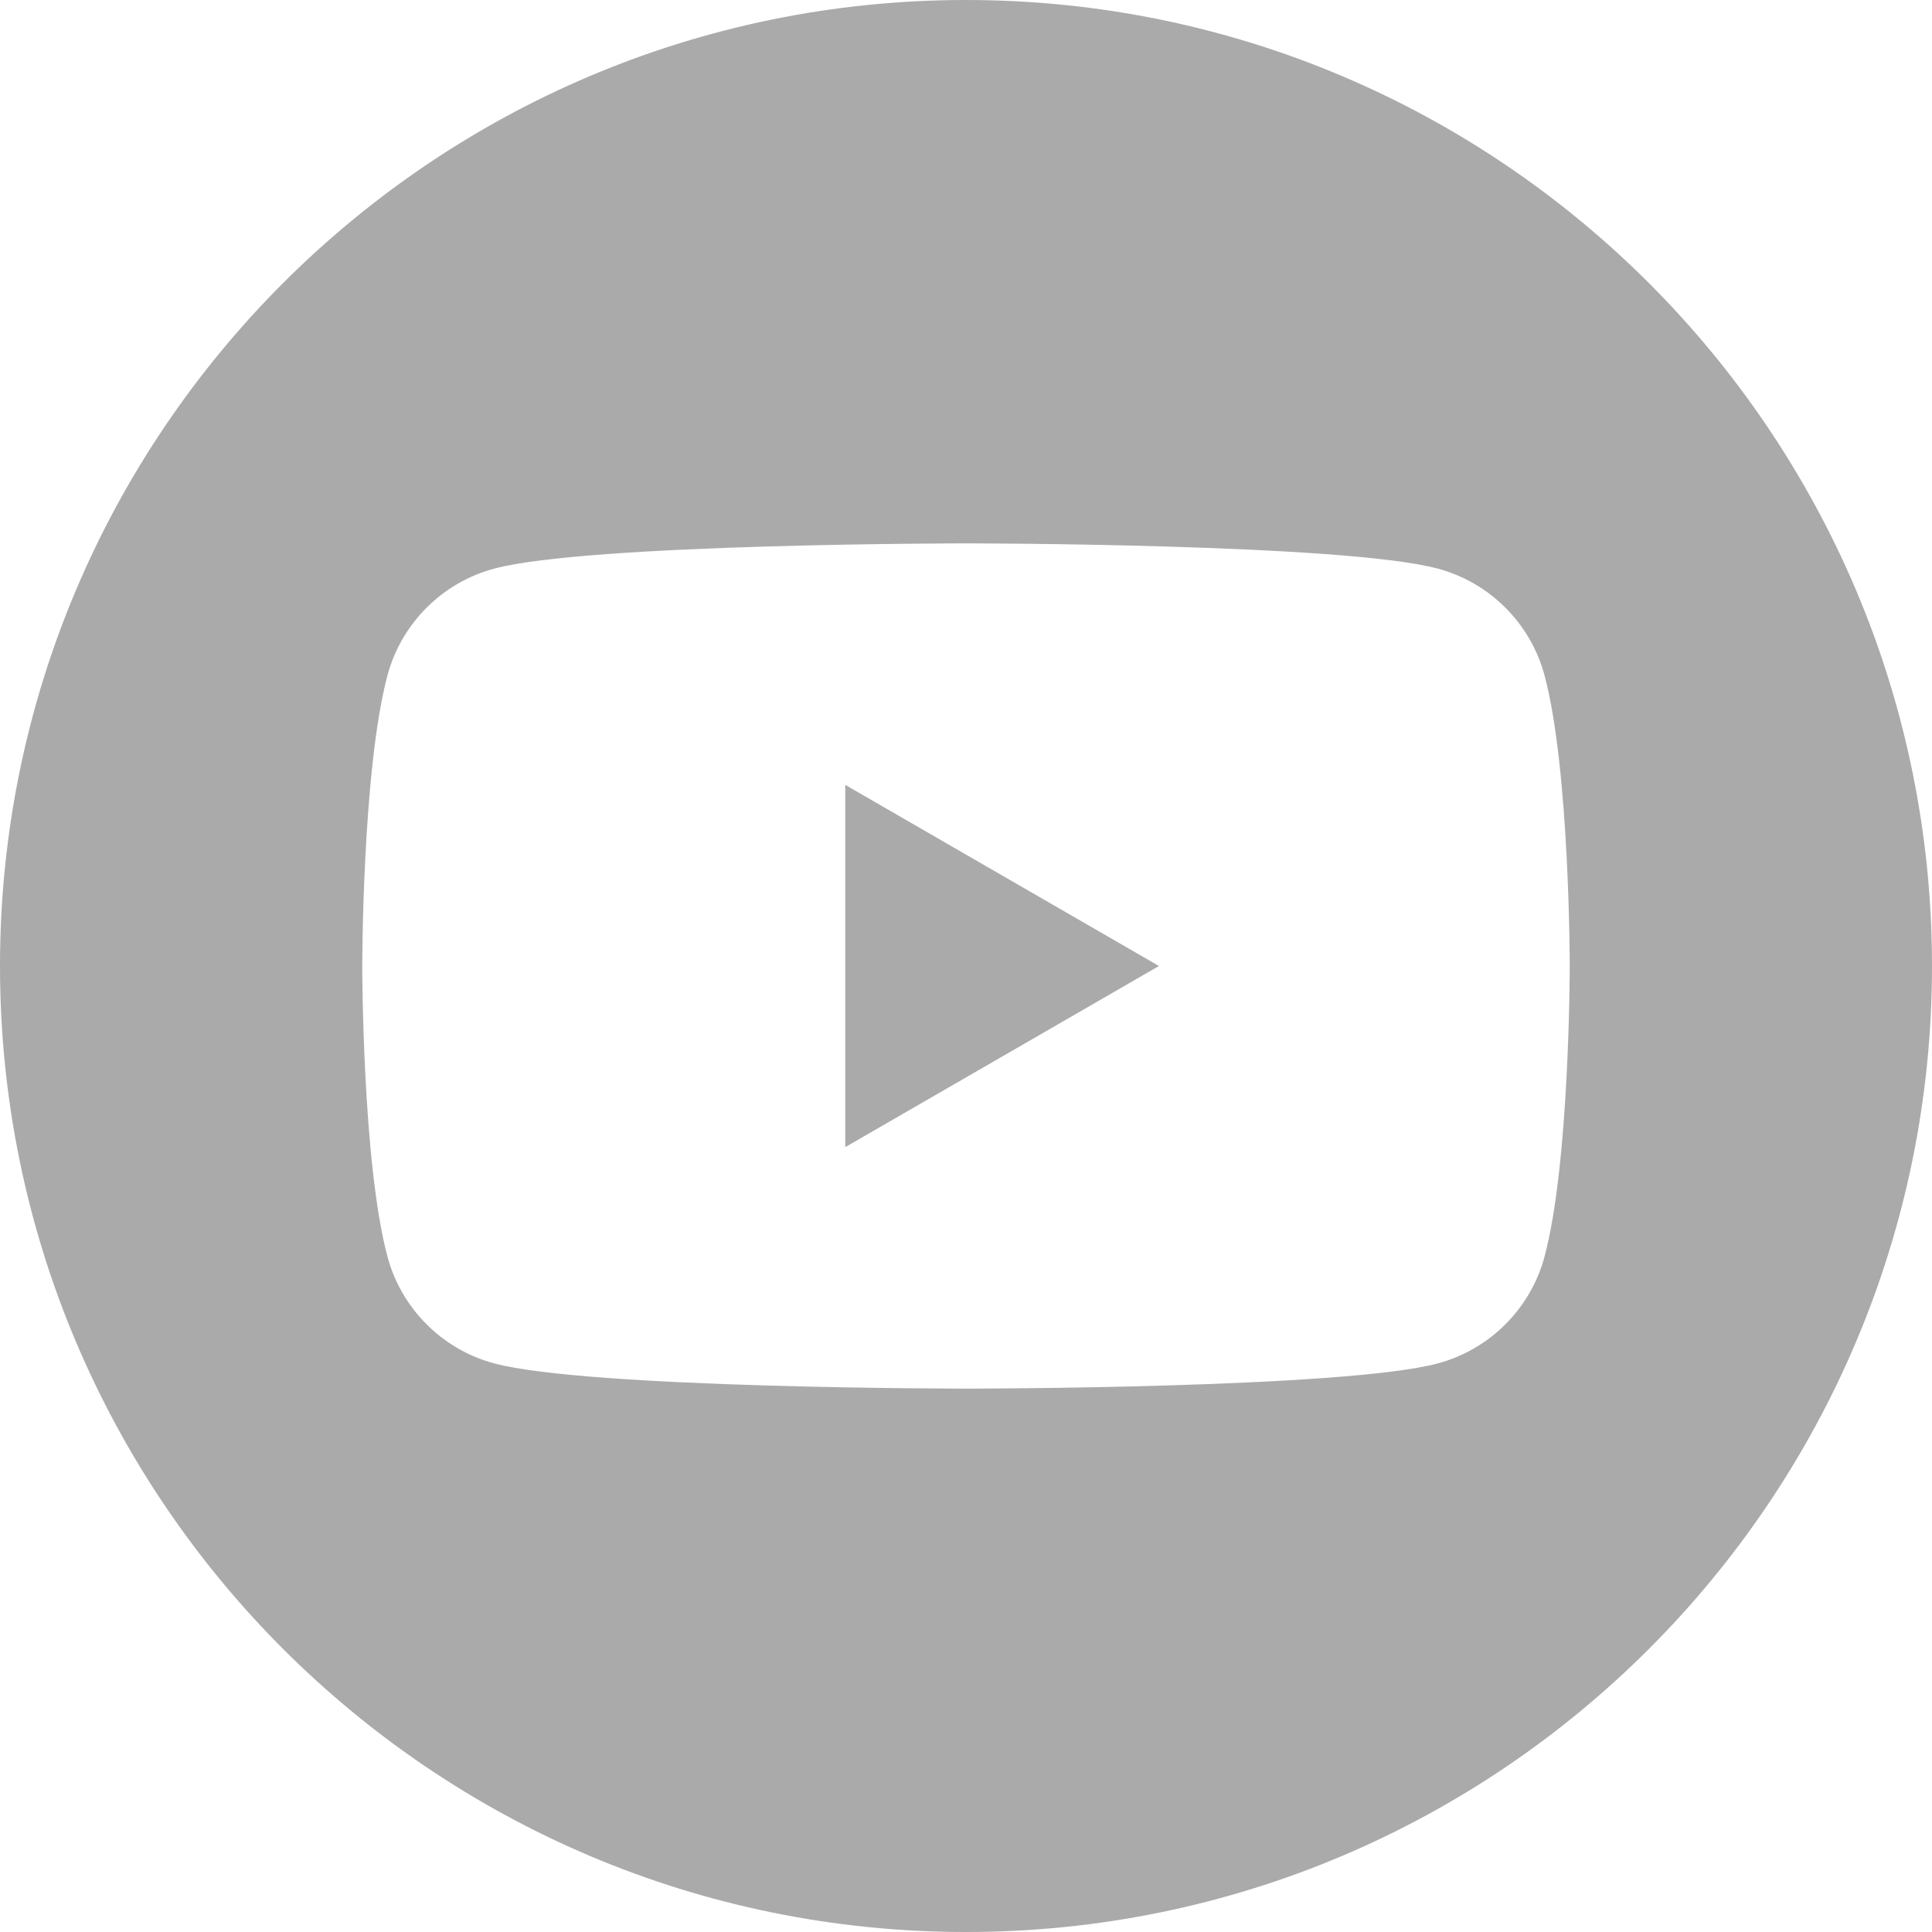
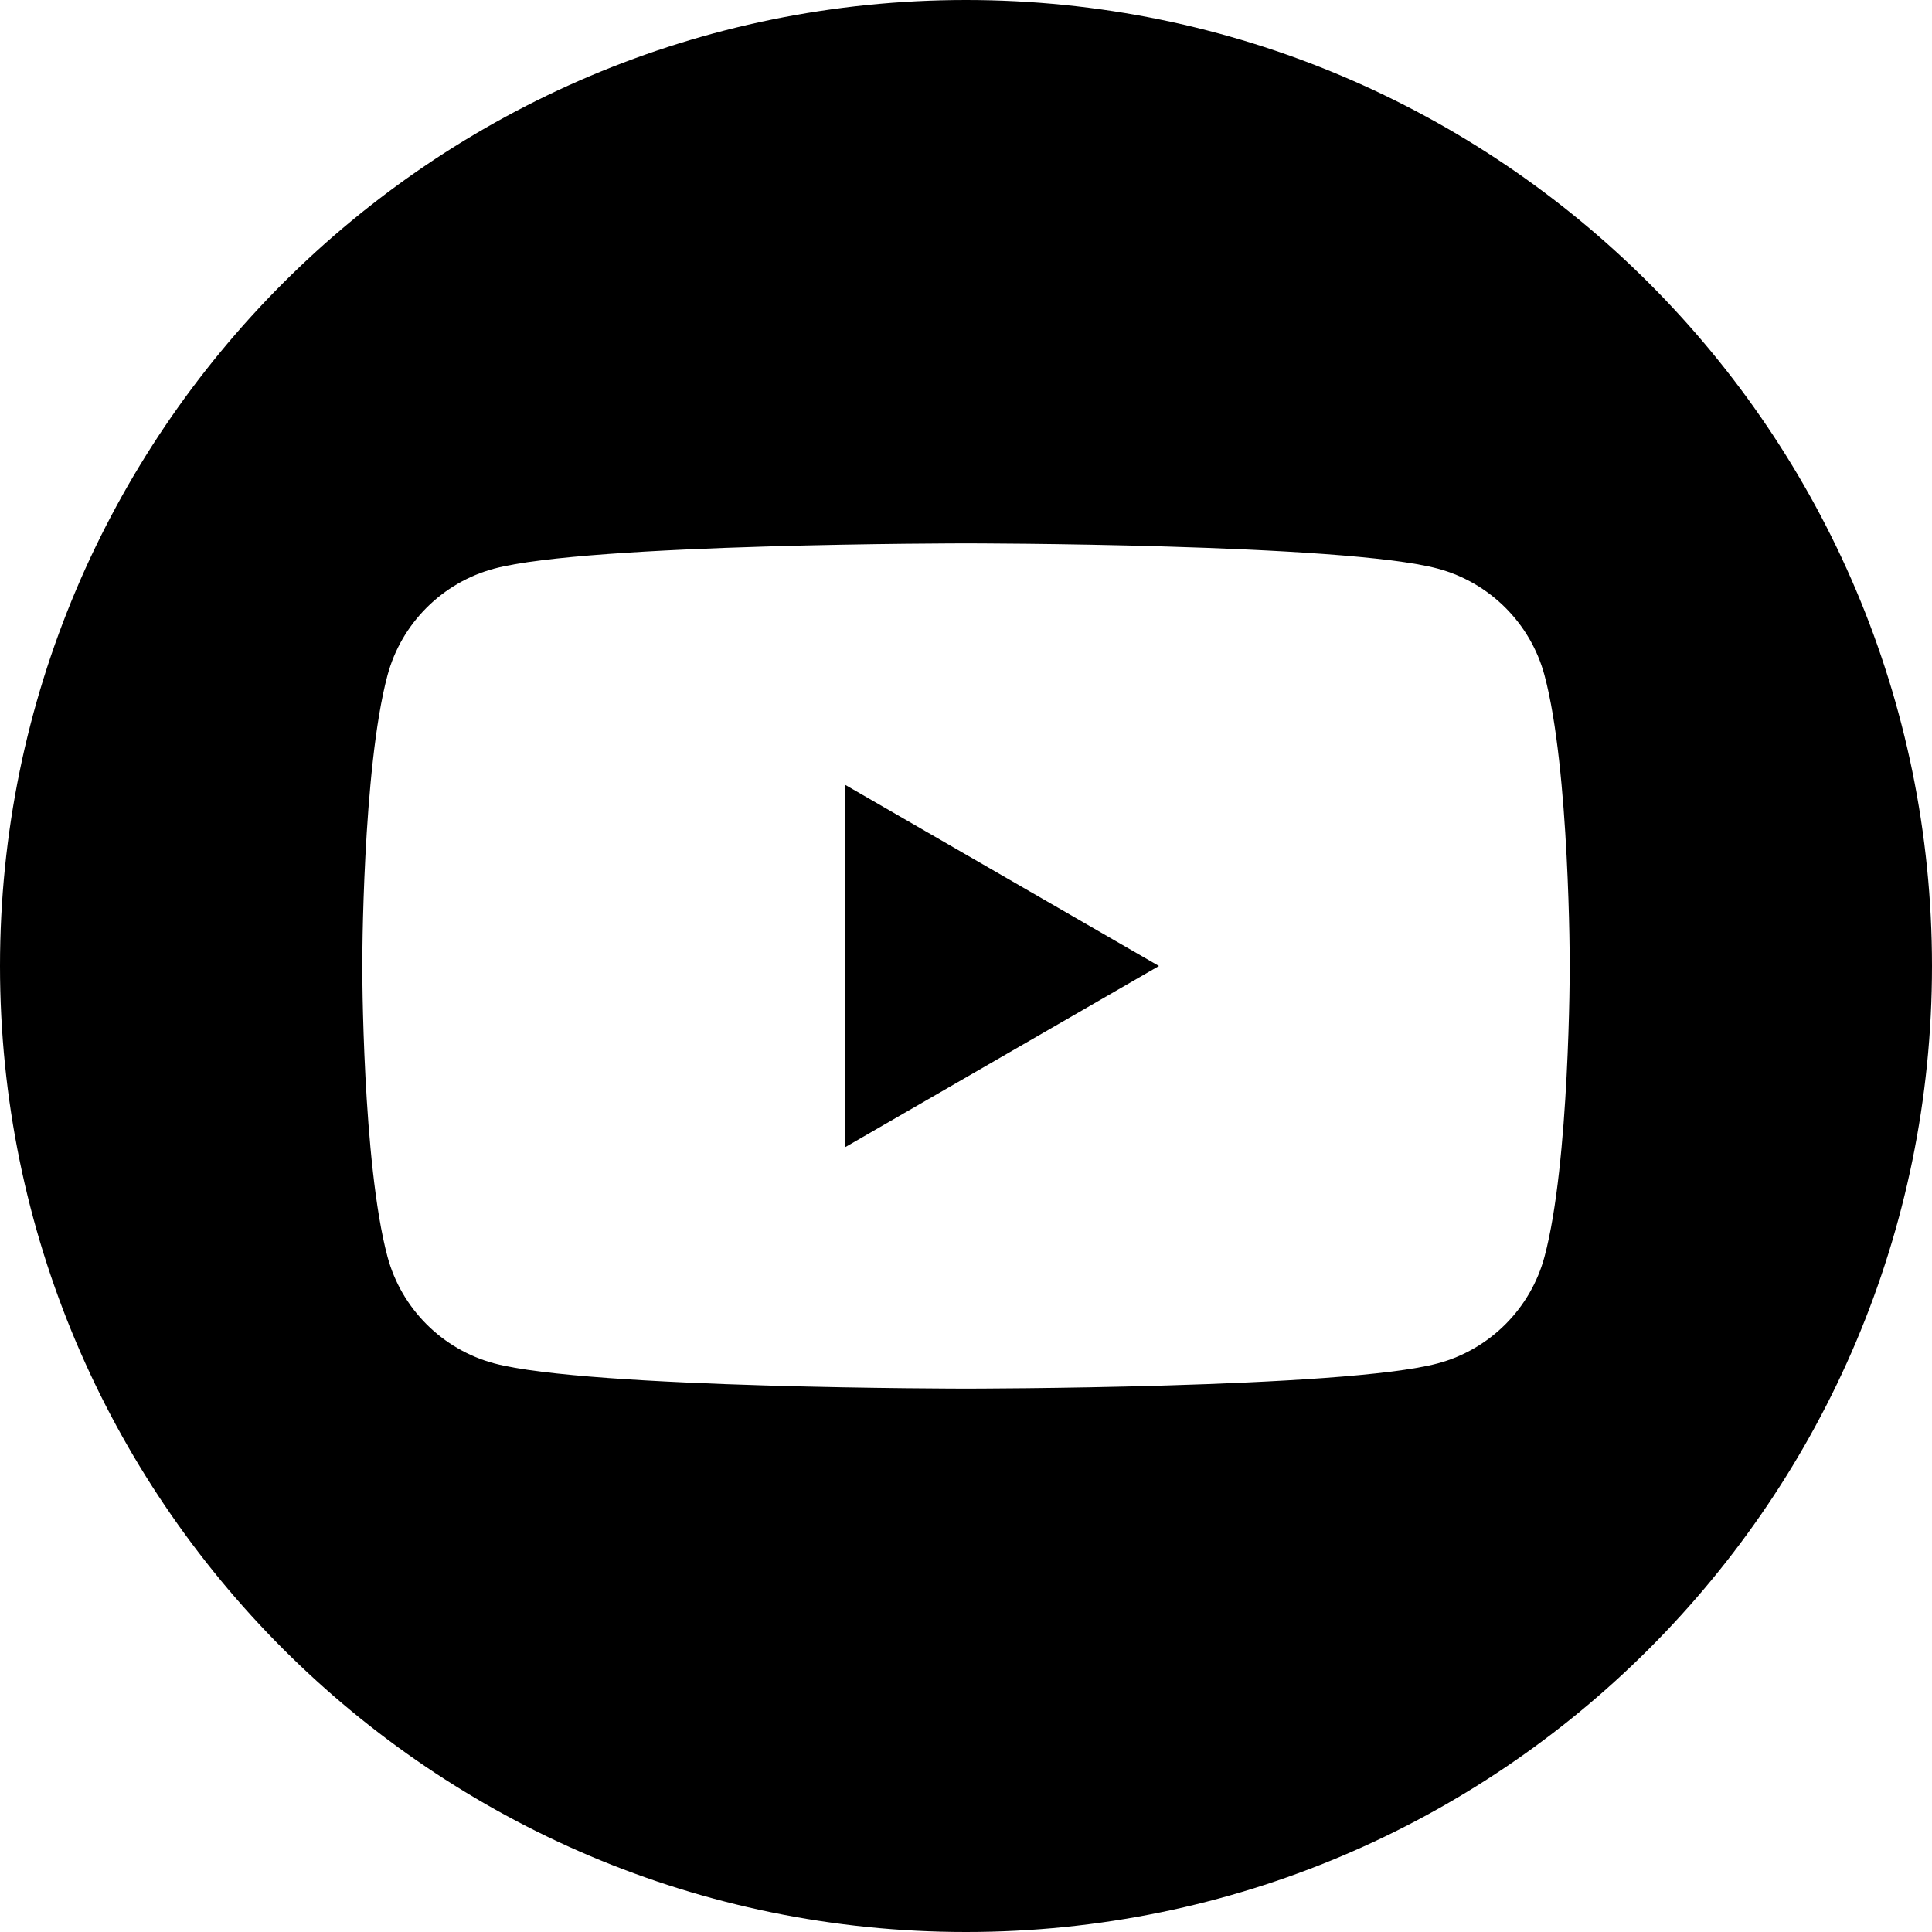
<svg xmlns="http://www.w3.org/2000/svg" viewBox="0 0 512 512" id="youtube">
-   <path fill="#aaaaaa" d="M256,0c141.29,0 256,114.71 256,256c0,141.29 -114.71,256 -256,256c-141.29,0 -256,-114.71 -256,-256c0,-141.29 114.71,-256 256,-256Zm153.315,178.978c-3.68,-13.769 -14.522,-24.61 -28.29,-28.29c-24.958,-6.688 -125.025,-6.688 -125.025,-6.688c0,0 -100.067,0 -125.025,6.688c-13.765,3.68 -24.61,14.521 -28.29,28.29c-6.685,24.955 -6.685,77.024 -6.685,77.024c0,0 0,52.067 6.685,77.02c3.68,13.769 14.525,24.614 28.29,28.293c24.958,6.685 125.025,6.685 125.025,6.685c0,0 100.067,0 125.025,-6.685c13.768,-3.679 24.61,-14.524 28.29,-28.293c6.685,-24.953 6.685,-77.02 6.685,-77.02c0,0 0,-52.069 -6.685,-77.024Zm-185.316,125.025l0,-96.002l83.137,48.001l-83.137,48.001Z" />
+   <path d="M256,0c141.29,0 256,114.71 256,256c0,141.29 -114.71,256 -256,256c-141.29,0 -256,-114.71 -256,-256c0,-141.29 114.71,-256 256,-256Zm153.315,178.978c-3.68,-13.769 -14.522,-24.61 -28.29,-28.29c-24.958,-6.688 -125.025,-6.688 -125.025,-6.688c0,0 -100.067,0 -125.025,6.688c-13.765,3.68 -24.61,14.521 -28.29,28.29c-6.685,24.955 -6.685,77.024 -6.685,77.024c0,0 0,52.067 6.685,77.02c3.68,13.769 14.525,24.614 28.29,28.293c24.958,6.685 125.025,6.685 125.025,6.685c0,0 100.067,0 125.025,-6.685c13.768,-3.679 24.61,-14.524 28.29,-28.293c6.685,-24.953 6.685,-77.02 6.685,-77.02c0,0 0,-52.069 -6.685,-77.024Zm-185.316,125.025l0,-96.002l83.137,48.001l-83.137,48.001Z" />
</svg>
